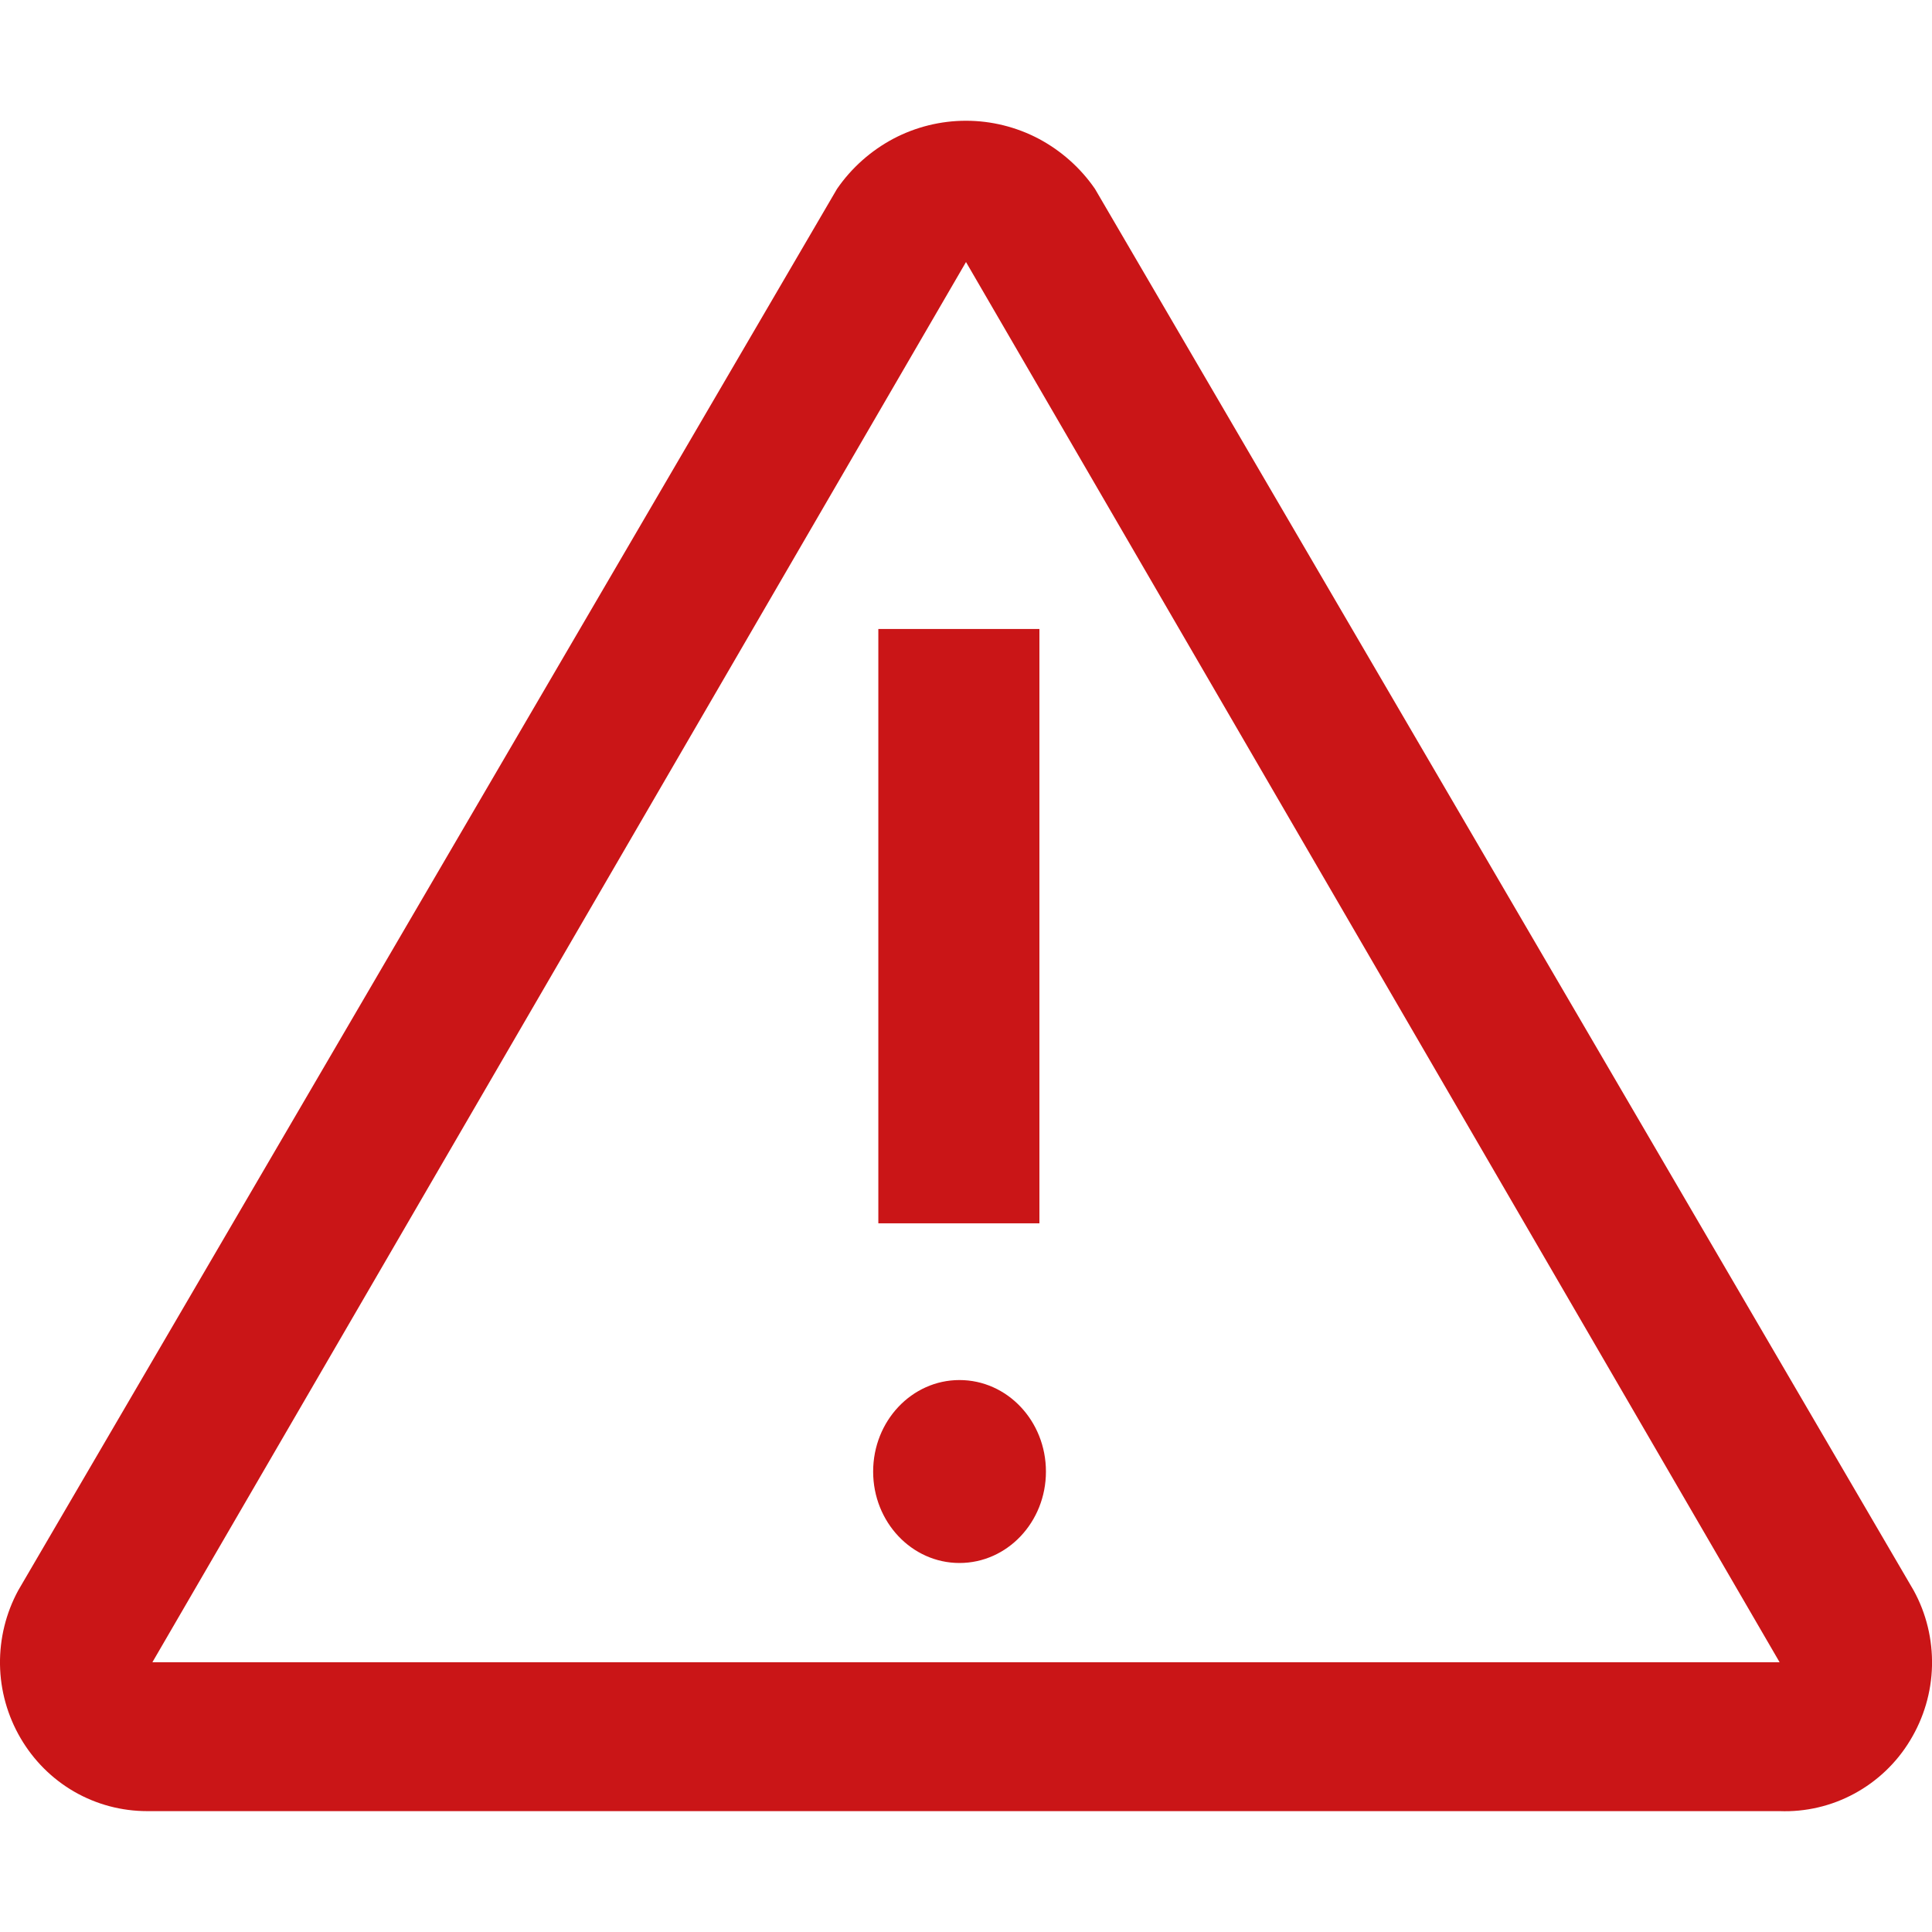
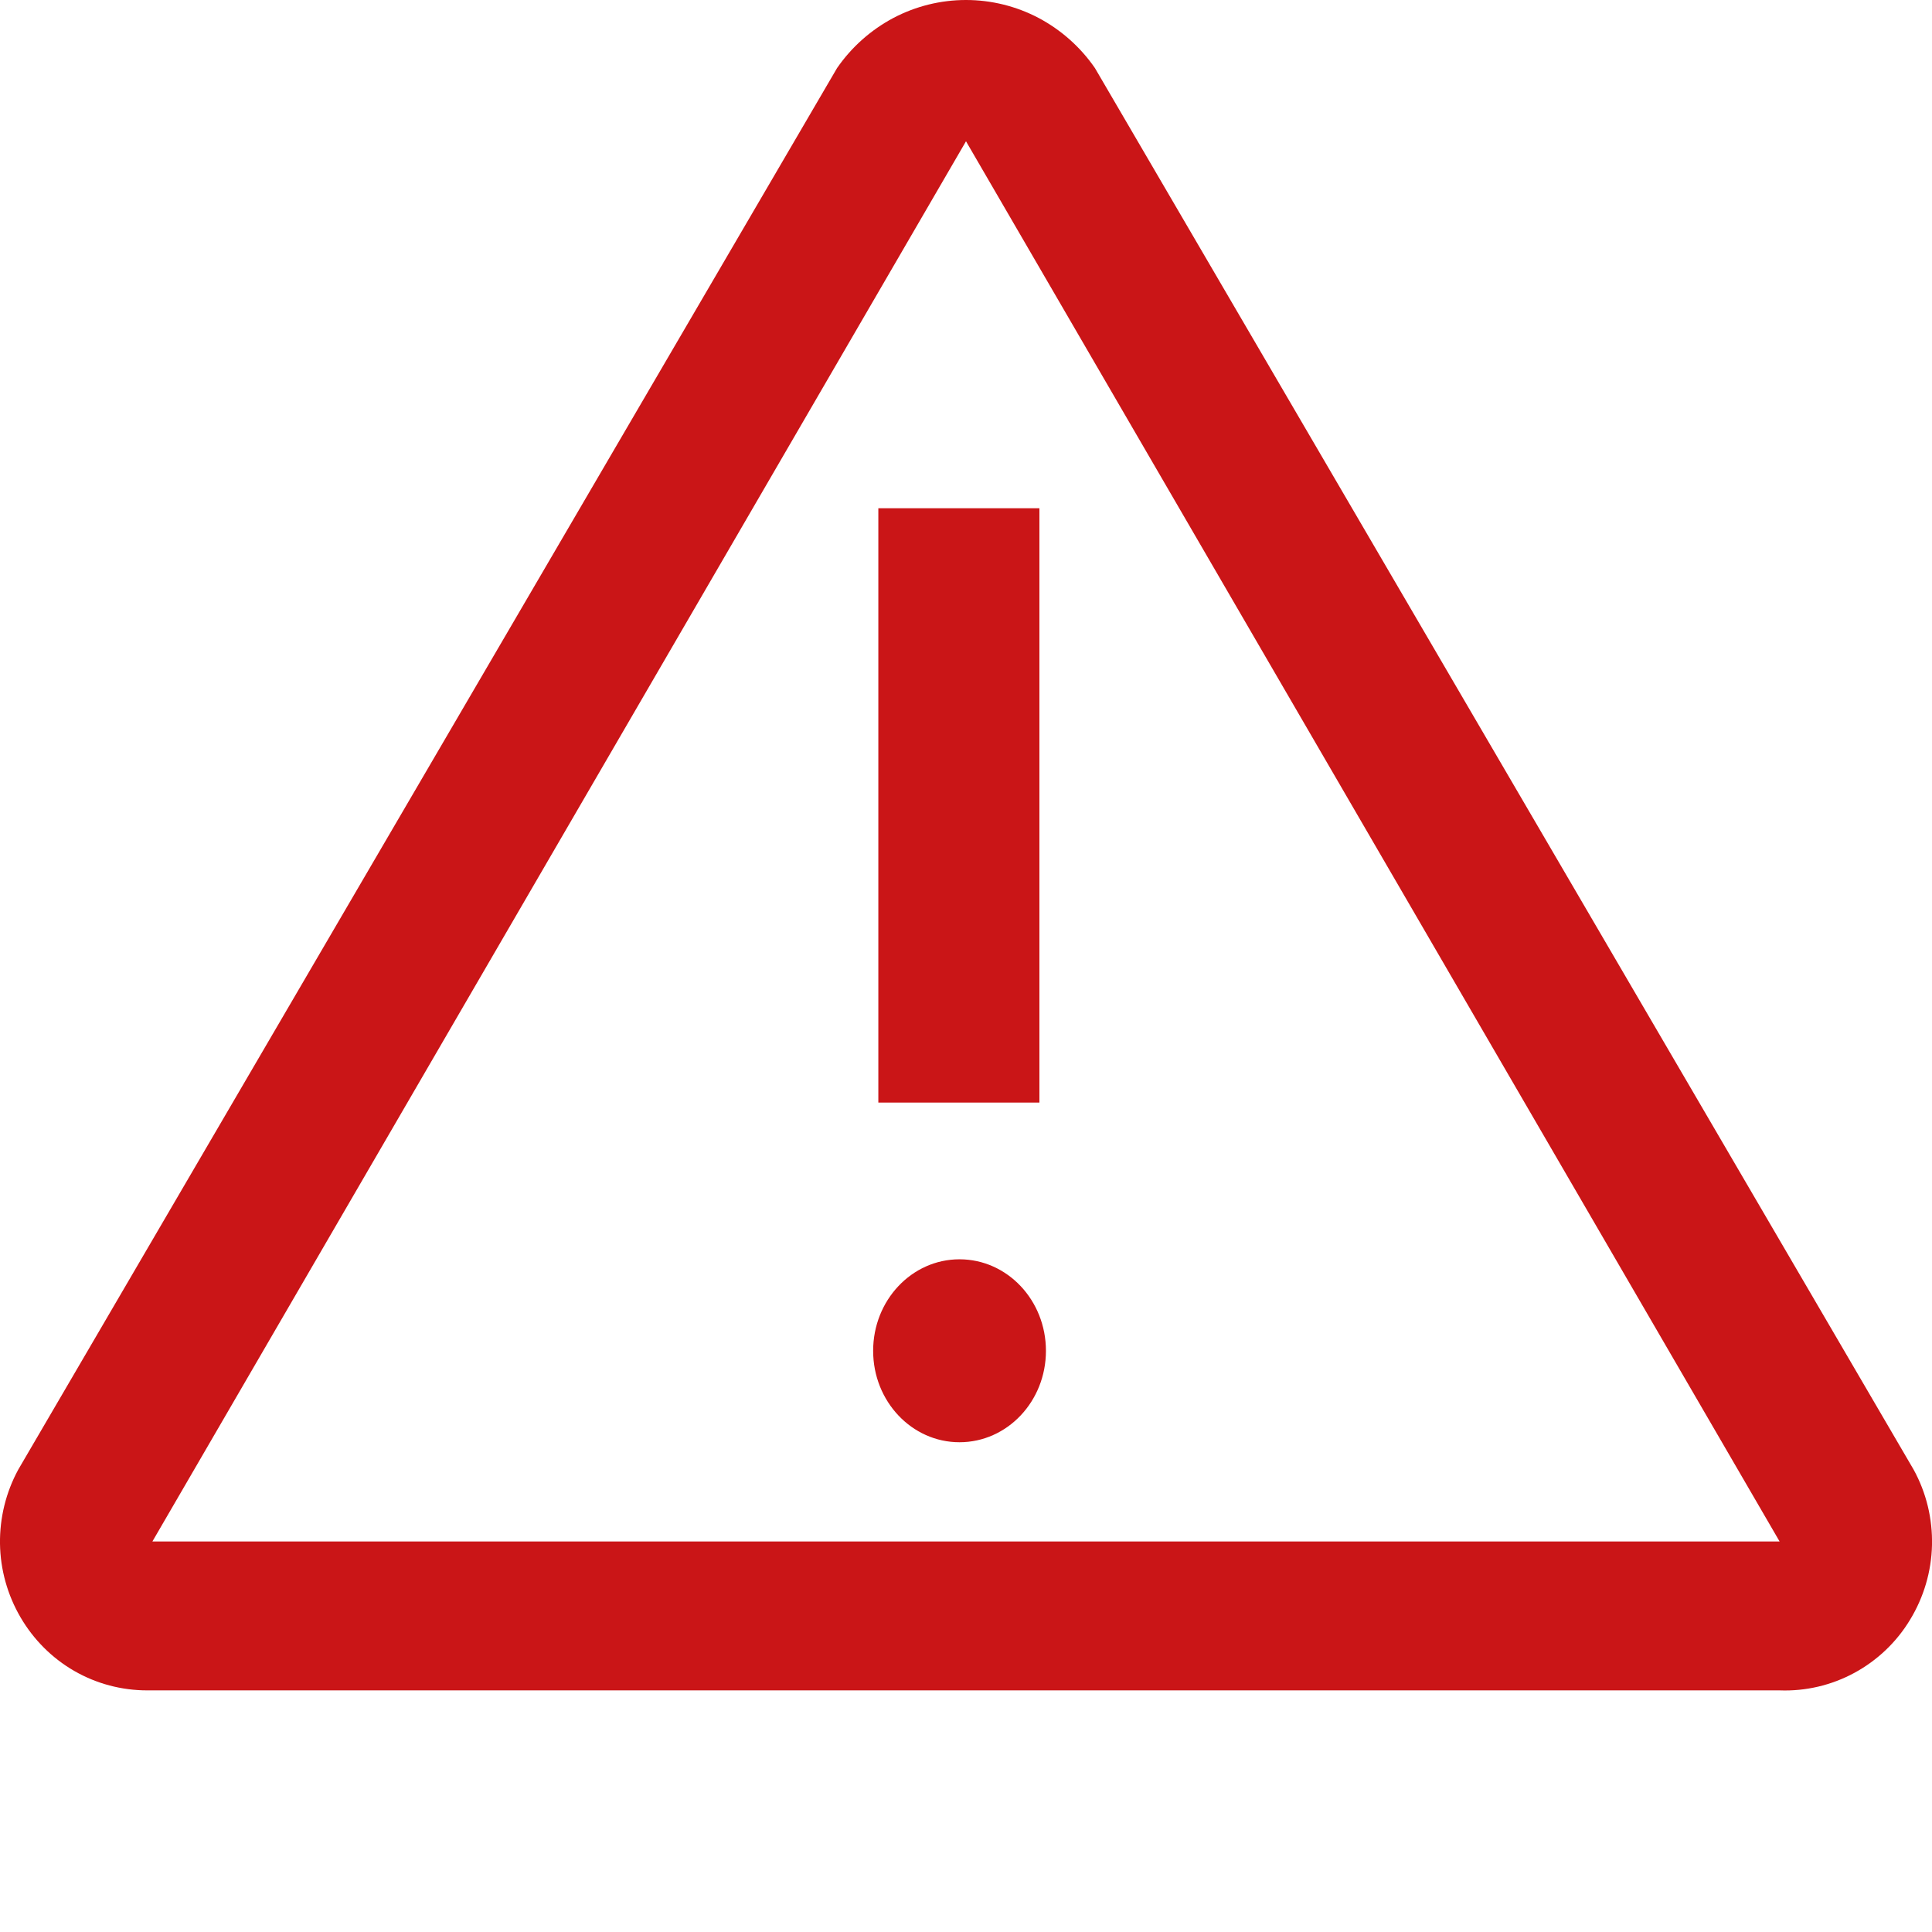
<svg xmlns="http://www.w3.org/2000/svg" width="16" height="16" viewBox="0 0 16 16" fill="none">
-   <path d="M15.848 13.171L9.068 1.564C8.948 1.39 8.788 1.248 8.602 1.149C8.416 1.051 8.209 1 8 1C7.79 1 7.584 1.051 7.398 1.149C7.212 1.248 7.052 1.39 6.932 1.564L0.151 13.171C0.049 13.359 -0.003 13.57 0 13.785C0.003 13.999 0.062 14.209 0.17 14.394C0.278 14.579 0.431 14.732 0.615 14.838C0.799 14.944 1.007 14.999 1.219 14.999H14.738C14.953 15.007 15.167 14.957 15.357 14.854C15.547 14.751 15.707 14.599 15.819 14.413C15.932 14.227 15.995 14.014 16 13.796C16.005 13.578 15.953 13.362 15.848 13.171ZM1.262 13.766L8 2.17L14.738 13.766H1.262Z" fill="#CA1517" />
-   <path d="M7.274 5.209H8.608V10.131H7.274V5.209Z" fill="#CA1517" />
-   <path d="M7.946 12.944C8.342 12.944 8.662 12.605 8.662 12.187C8.662 11.768 8.342 11.429 7.946 11.429C7.551 11.429 7.231 11.768 7.231 12.187C7.231 12.605 7.551 12.944 7.946 12.944Z" fill="#CA1517" />
+   <path d="M15.848 12.171L9.068 0.564C8.948 0.39 8.788 0.248 8.602 0.149C8.416 0.051 8.209 0 8 0C7.79 0 7.584 0.051 7.398 0.149C7.212 0.248 7.052 0.39 6.932 0.564L0.151 12.171C0.049 12.359 -0.003 12.57 0 12.785C0.003 12.999 0.062 13.209 0.17 13.394C0.278 13.579 0.431 13.732 0.615 13.838C0.799 13.944 1.007 13.999 1.219 13.999H14.738C14.953 14.007 15.167 13.957 15.357 13.854C15.547 13.751 15.707 13.599 15.819 13.413C15.932 13.227 15.995 13.014 16 12.796C16.005 12.578 15.953 12.362 15.848 12.171ZM1.262 12.766L8 1.17L14.738 12.766H1.262Z" fill="#CA1517" />
+   <path d="M7.274 4.209H8.608V9.131H7.274V4.209Z" fill="#CA1517" />
+   <path d="M7.946 11.944C8.342 11.944 8.662 11.605 8.662 11.187C8.662 10.768 8.342 10.429 7.946 10.429C7.551 10.429 7.231 10.768 7.231 11.187C7.231 11.605 7.551 11.944 7.946 11.944Z" fill="#CA1517" />
</svg>
